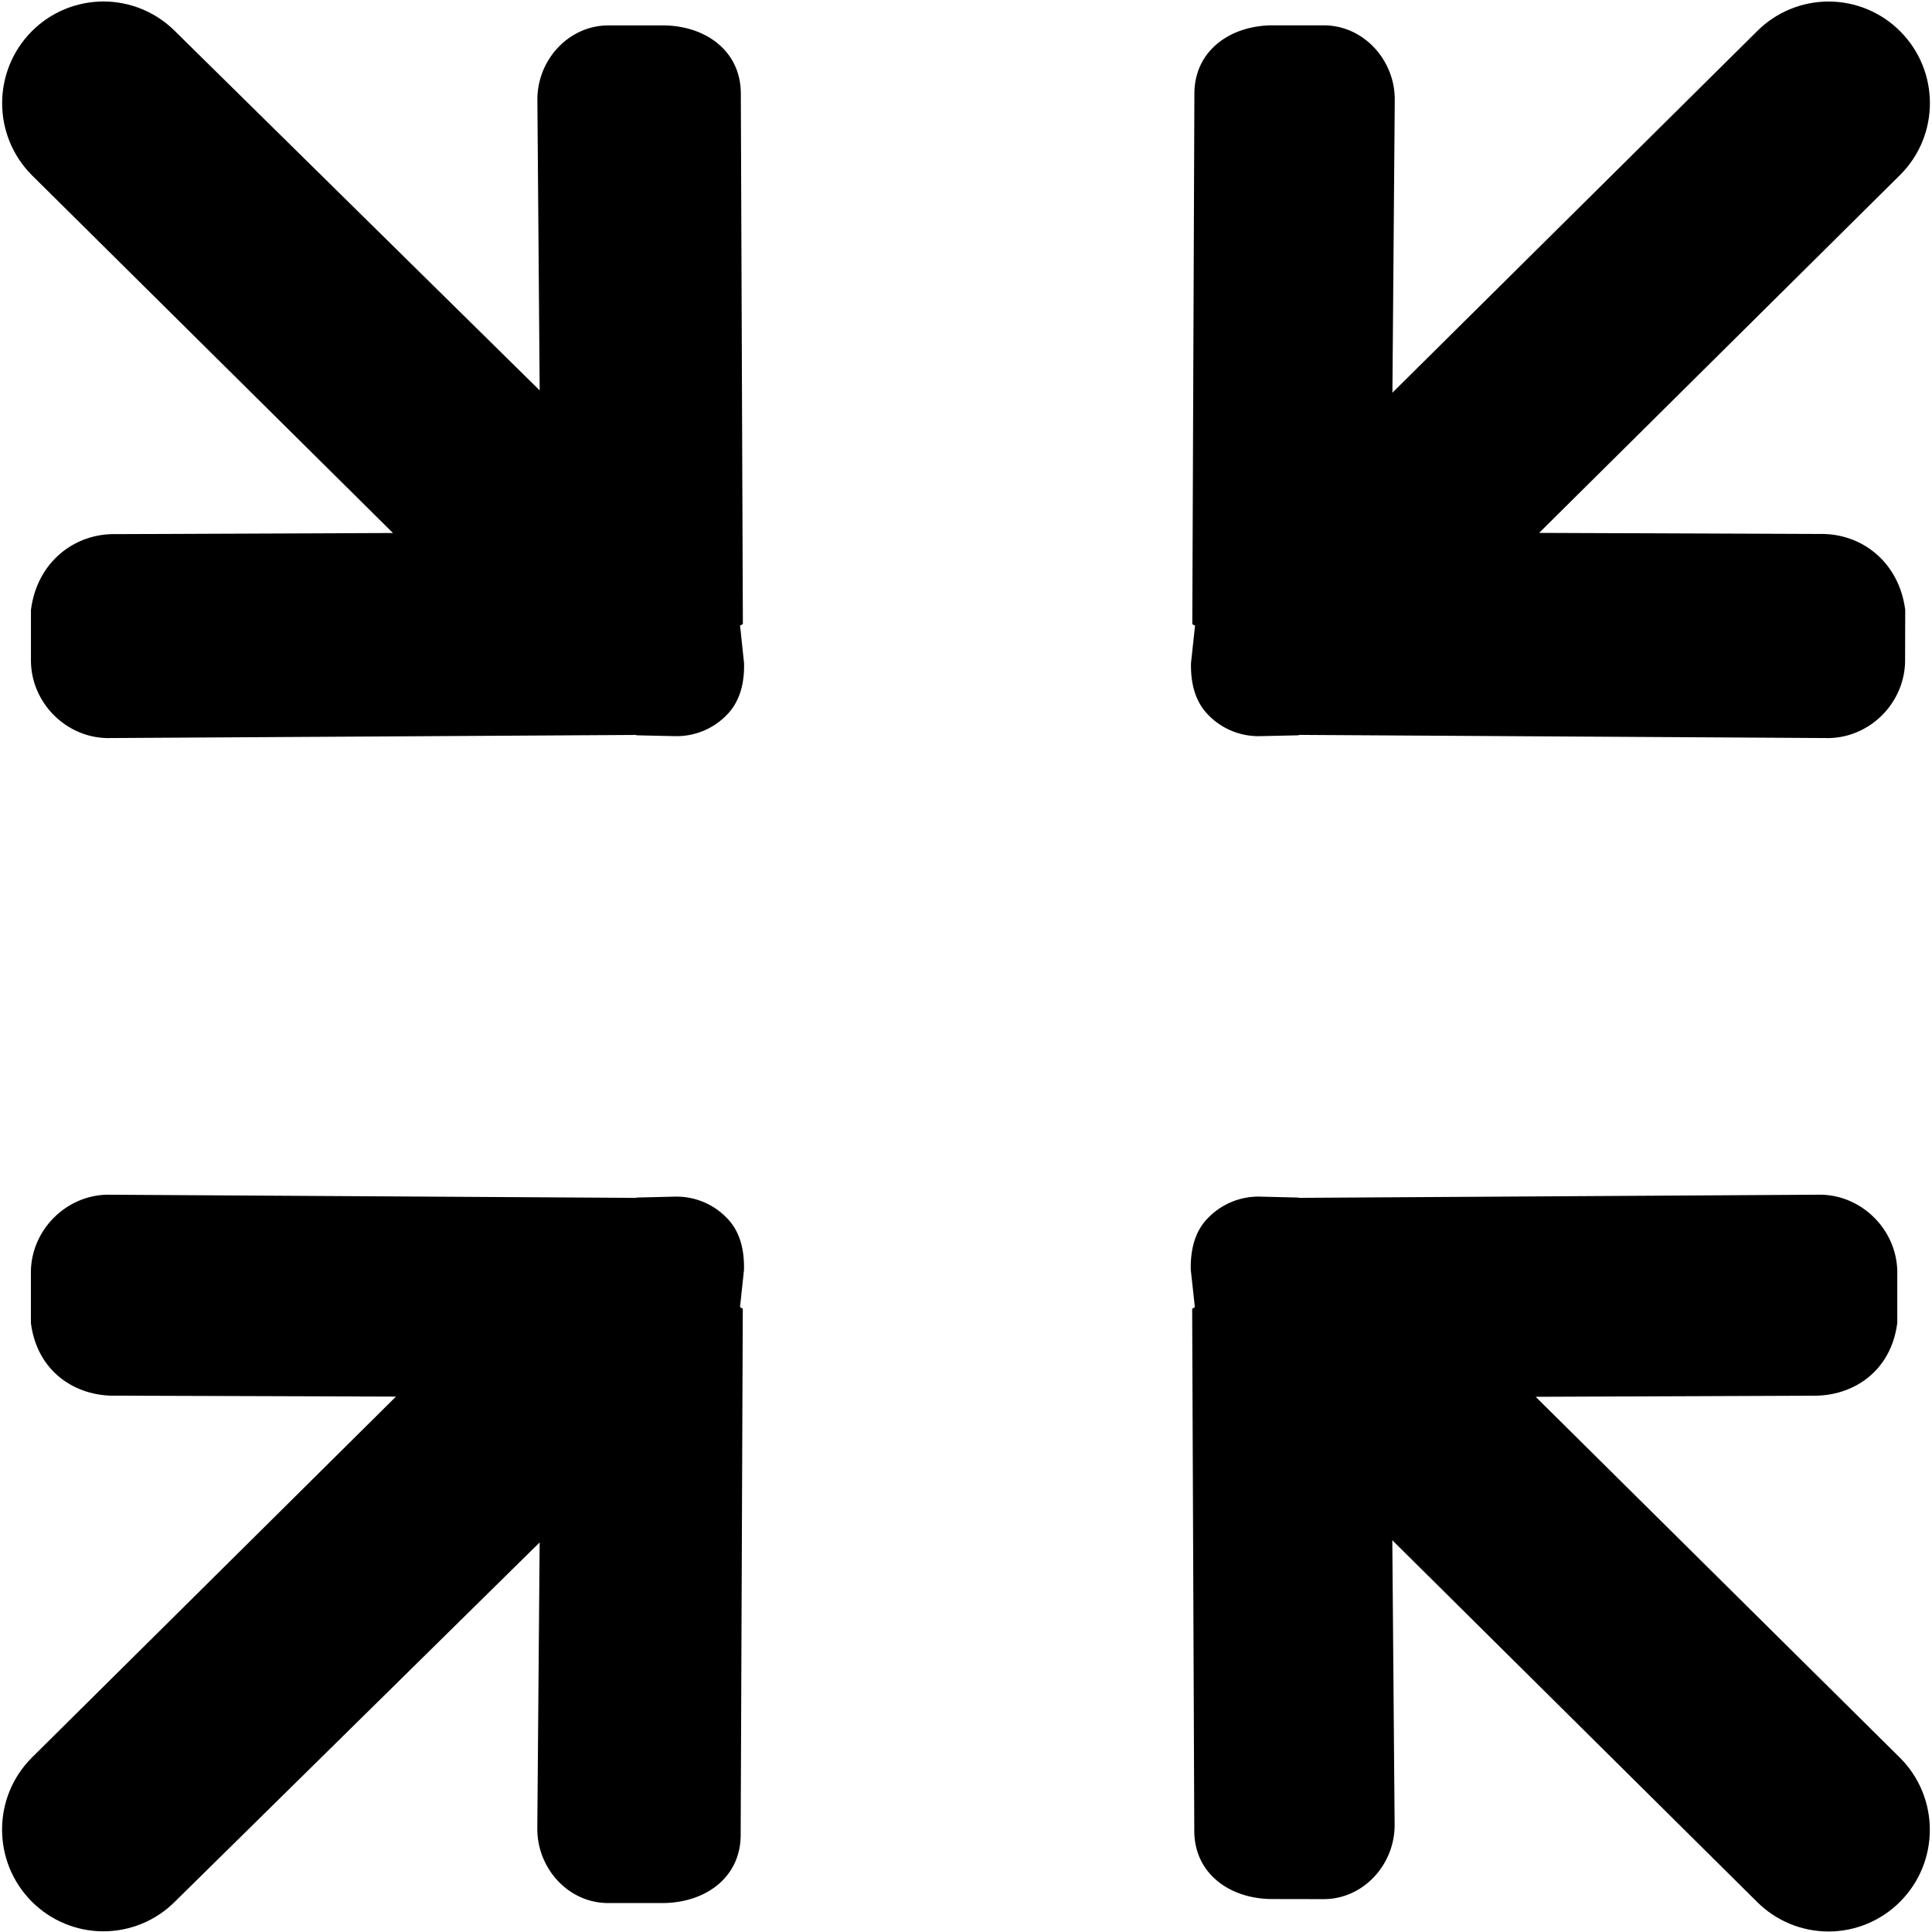
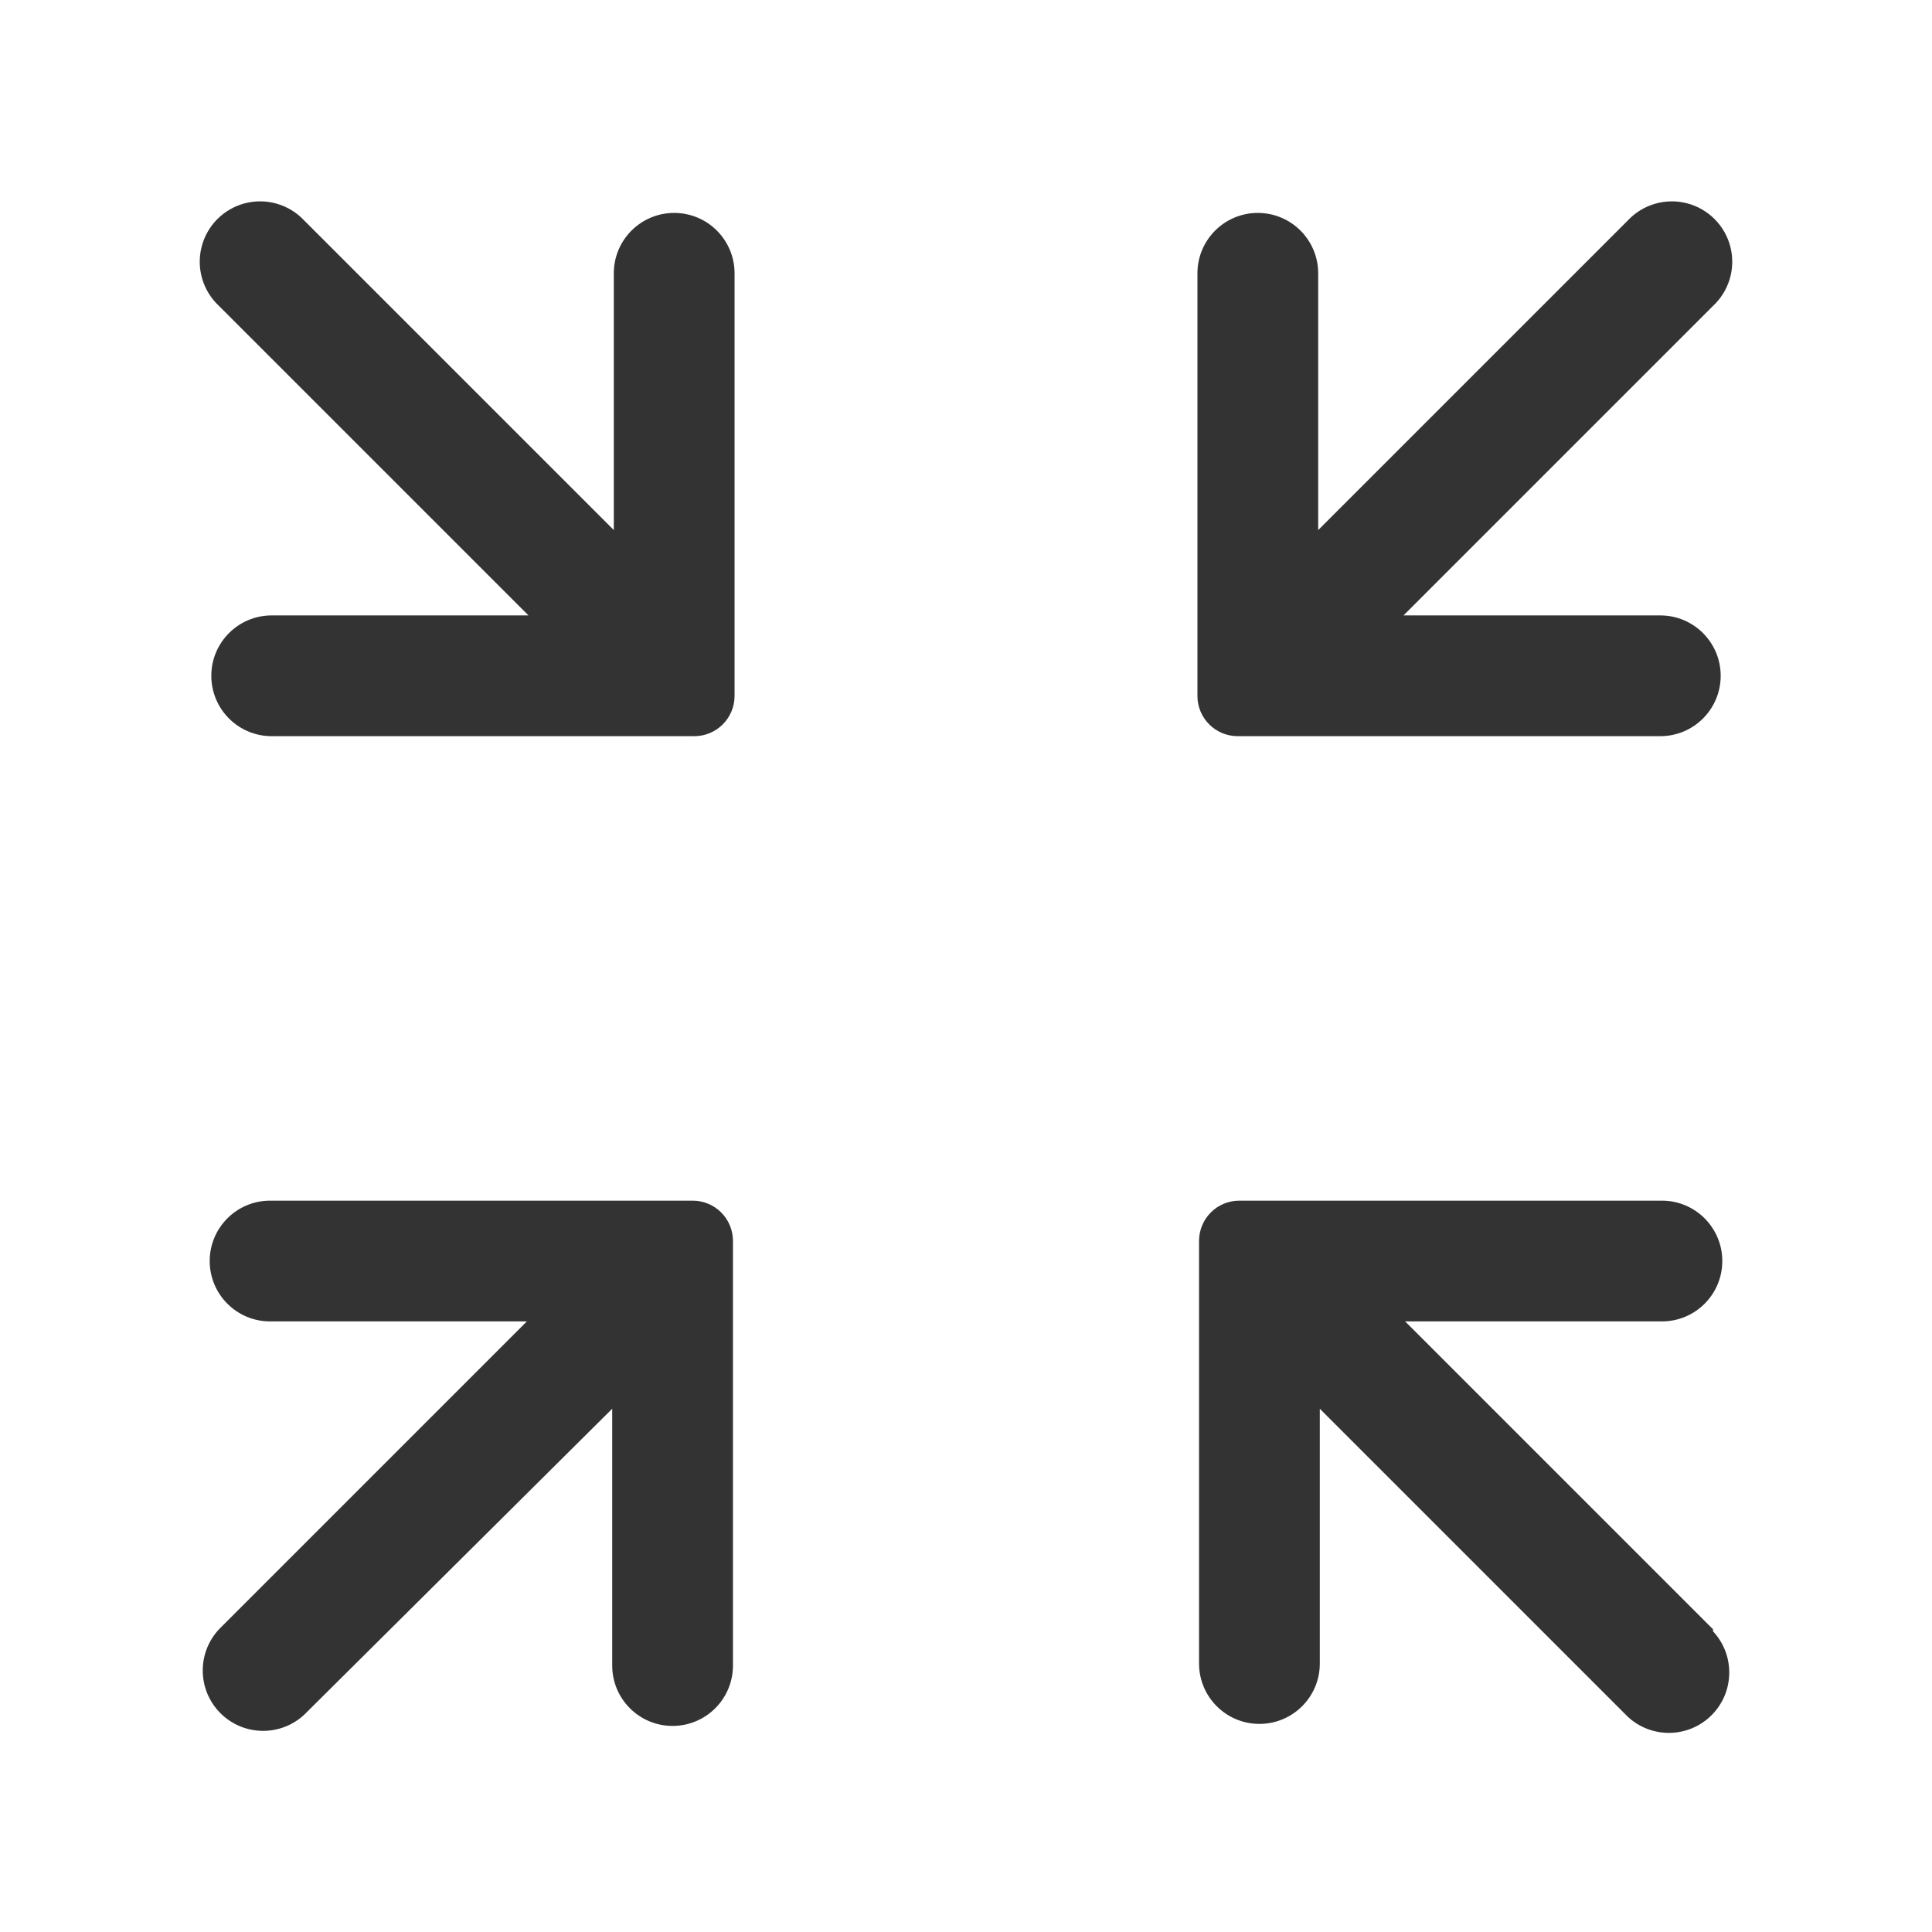
- <svg xmlns="http://www.w3.org/2000/svg" width="128" height="128">
-   <path d="M49.217 41.329l-.136-35.24c-.06-2.715-2.302-4.345-5.022-4.405h-3.65c-2.712-.06-4.866 2.303-4.806 5.016l.152 19.164-24.151-23.79a6.698 6.698 0 0 0-9.499 0 6.76 6.76 0 0 0 0 9.526l23.93 23.713-18.345.074c-2.712-.069-5.228 1.813-5.64 5.02v3.462c.069 2.721 2.31 4.97 5.022 5.03l35.028-.207c.052.005.087.025.133.025l2.457.054a4.626 4.626 0 0 0 3.436-1.38c.88-.874 1.205-2.096 1.169-3.462l-.262-2.465c0-.048.182-.081.182-.136h.002zm52.523 51.212l18.32-.073c2.713.06 5.224-1.609 5.64-4.815v-3.462c-.068-2.722-2.317-4.97-5.021-5.04l-34.58.21c-.053 0-.086-.021-.138-.021l-2.451-.06a4.64 4.64 0 0 0-3.445 1.381c-.885.868-1.201 2.094-1.174 3.46l.27 2.46c.005.06-.177.095-.177.141l.141 34.697c.069 2.713 2.31 4.338 5.022 4.397l3.45.006c2.705.062 4.867-2.31 4.8-5.026l-.153-18.752 24.151 23.946a6.69 6.69 0 0 0 9.494 0 6.747 6.747 0 0 0 0-9.523L101.74 92.54v.001zM48.125 80.662a4.636 4.636 0 0 0-3.437-1.382l-2.457.06c-.05 0-.082.022-.137.022l-35.025-.21c-2.712.07-4.957 2.318-5.022 5.04v3.462c.409 3.206 2.925 4.874 5.633 4.814l18.554.06-24.132 23.928c-2.62 2.626-2.62 6.89 0 9.524a6.694 6.694 0 0 0 9.496 0l24.155-23.79-.155 18.866c-.06 2.722 2.094 5.093 4.801 5.025h3.65c2.72-.069 4.962-1.685 5.022-4.406l.141-34.956c0-.05-.182-.082-.182-.136l.262-2.46c.03-1.366-.286-2.592-1.166-3.46h-.001zM80.08 47.397a4.62 4.62 0 0 0 3.443 1.374l2.45-.054c.055 0 .088-.02.143-.028l35.08.21c2.712-.062 4.953-2.312 5.021-5.033l.009-3.463c-.417-3.211-2.937-5.084-5.64-5.025l-18.615-.073 23.917-23.715c2.63-2.623 2.63-6.879.008-9.513a6.691 6.691 0 0 0-9.494 0L92.251 26.016l.155-19.312c.065-2.713-2.097-5.085-4.802-5.025h-3.45c-2.713.069-4.954 1.693-5.022 4.406l-.139 35.247c0 .054.18.088.18.136l-.267 2.465c-.028 1.366.288 2.588 1.174 3.463v.001z" />
+ <svg xmlns="http://www.w3.org/2000/svg" t="1612838186268" class="icon" viewBox="0 0 1024 1024" version="1.1" p-id="11120" width="200" height="200">
+   <path d="M907.947 863.573l-163.2-163.2h136.107a32 32 0 0 0 0-64h-224a21.333 21.333 0 0 0-21.333 21.333v224a32 32 0 1 0 64 0V746.667l163.2 163.2a32 32 0 0 0 45.227-45.227zM367.147 636.373H143.147a32 32 0 1 0 0 64h136.107l-163.2 163.2a32 32 0 0 0 45.227 45.227l163.2-162.133v136.107a32 32 0 0 0 64 0V657.707a21.333 21.333 0 0 0-21.333-21.333zM880 326.187h-136.107l164.053-164.053a32 32 0 1 0-45.227-45.227l-164.053 164.053V144.853a32 32 0 1 0-64 0v224a21.333 21.333 0 0 0 21.333 21.333h224a32 32 0 1 0 0-64zM357.333 112.853a32 32 0 0 0-32 32v136.107L161.28 116.907A32 32 0 1 0 116.053 162.133l164.053 164.053H144a32 32 0 1 0 0 64h224a21.333 21.333 0 0 0 21.333-21.333V144.853a32 32 0 0 0-32-32z" fill="#333333" p-id="11121" />
</svg>
